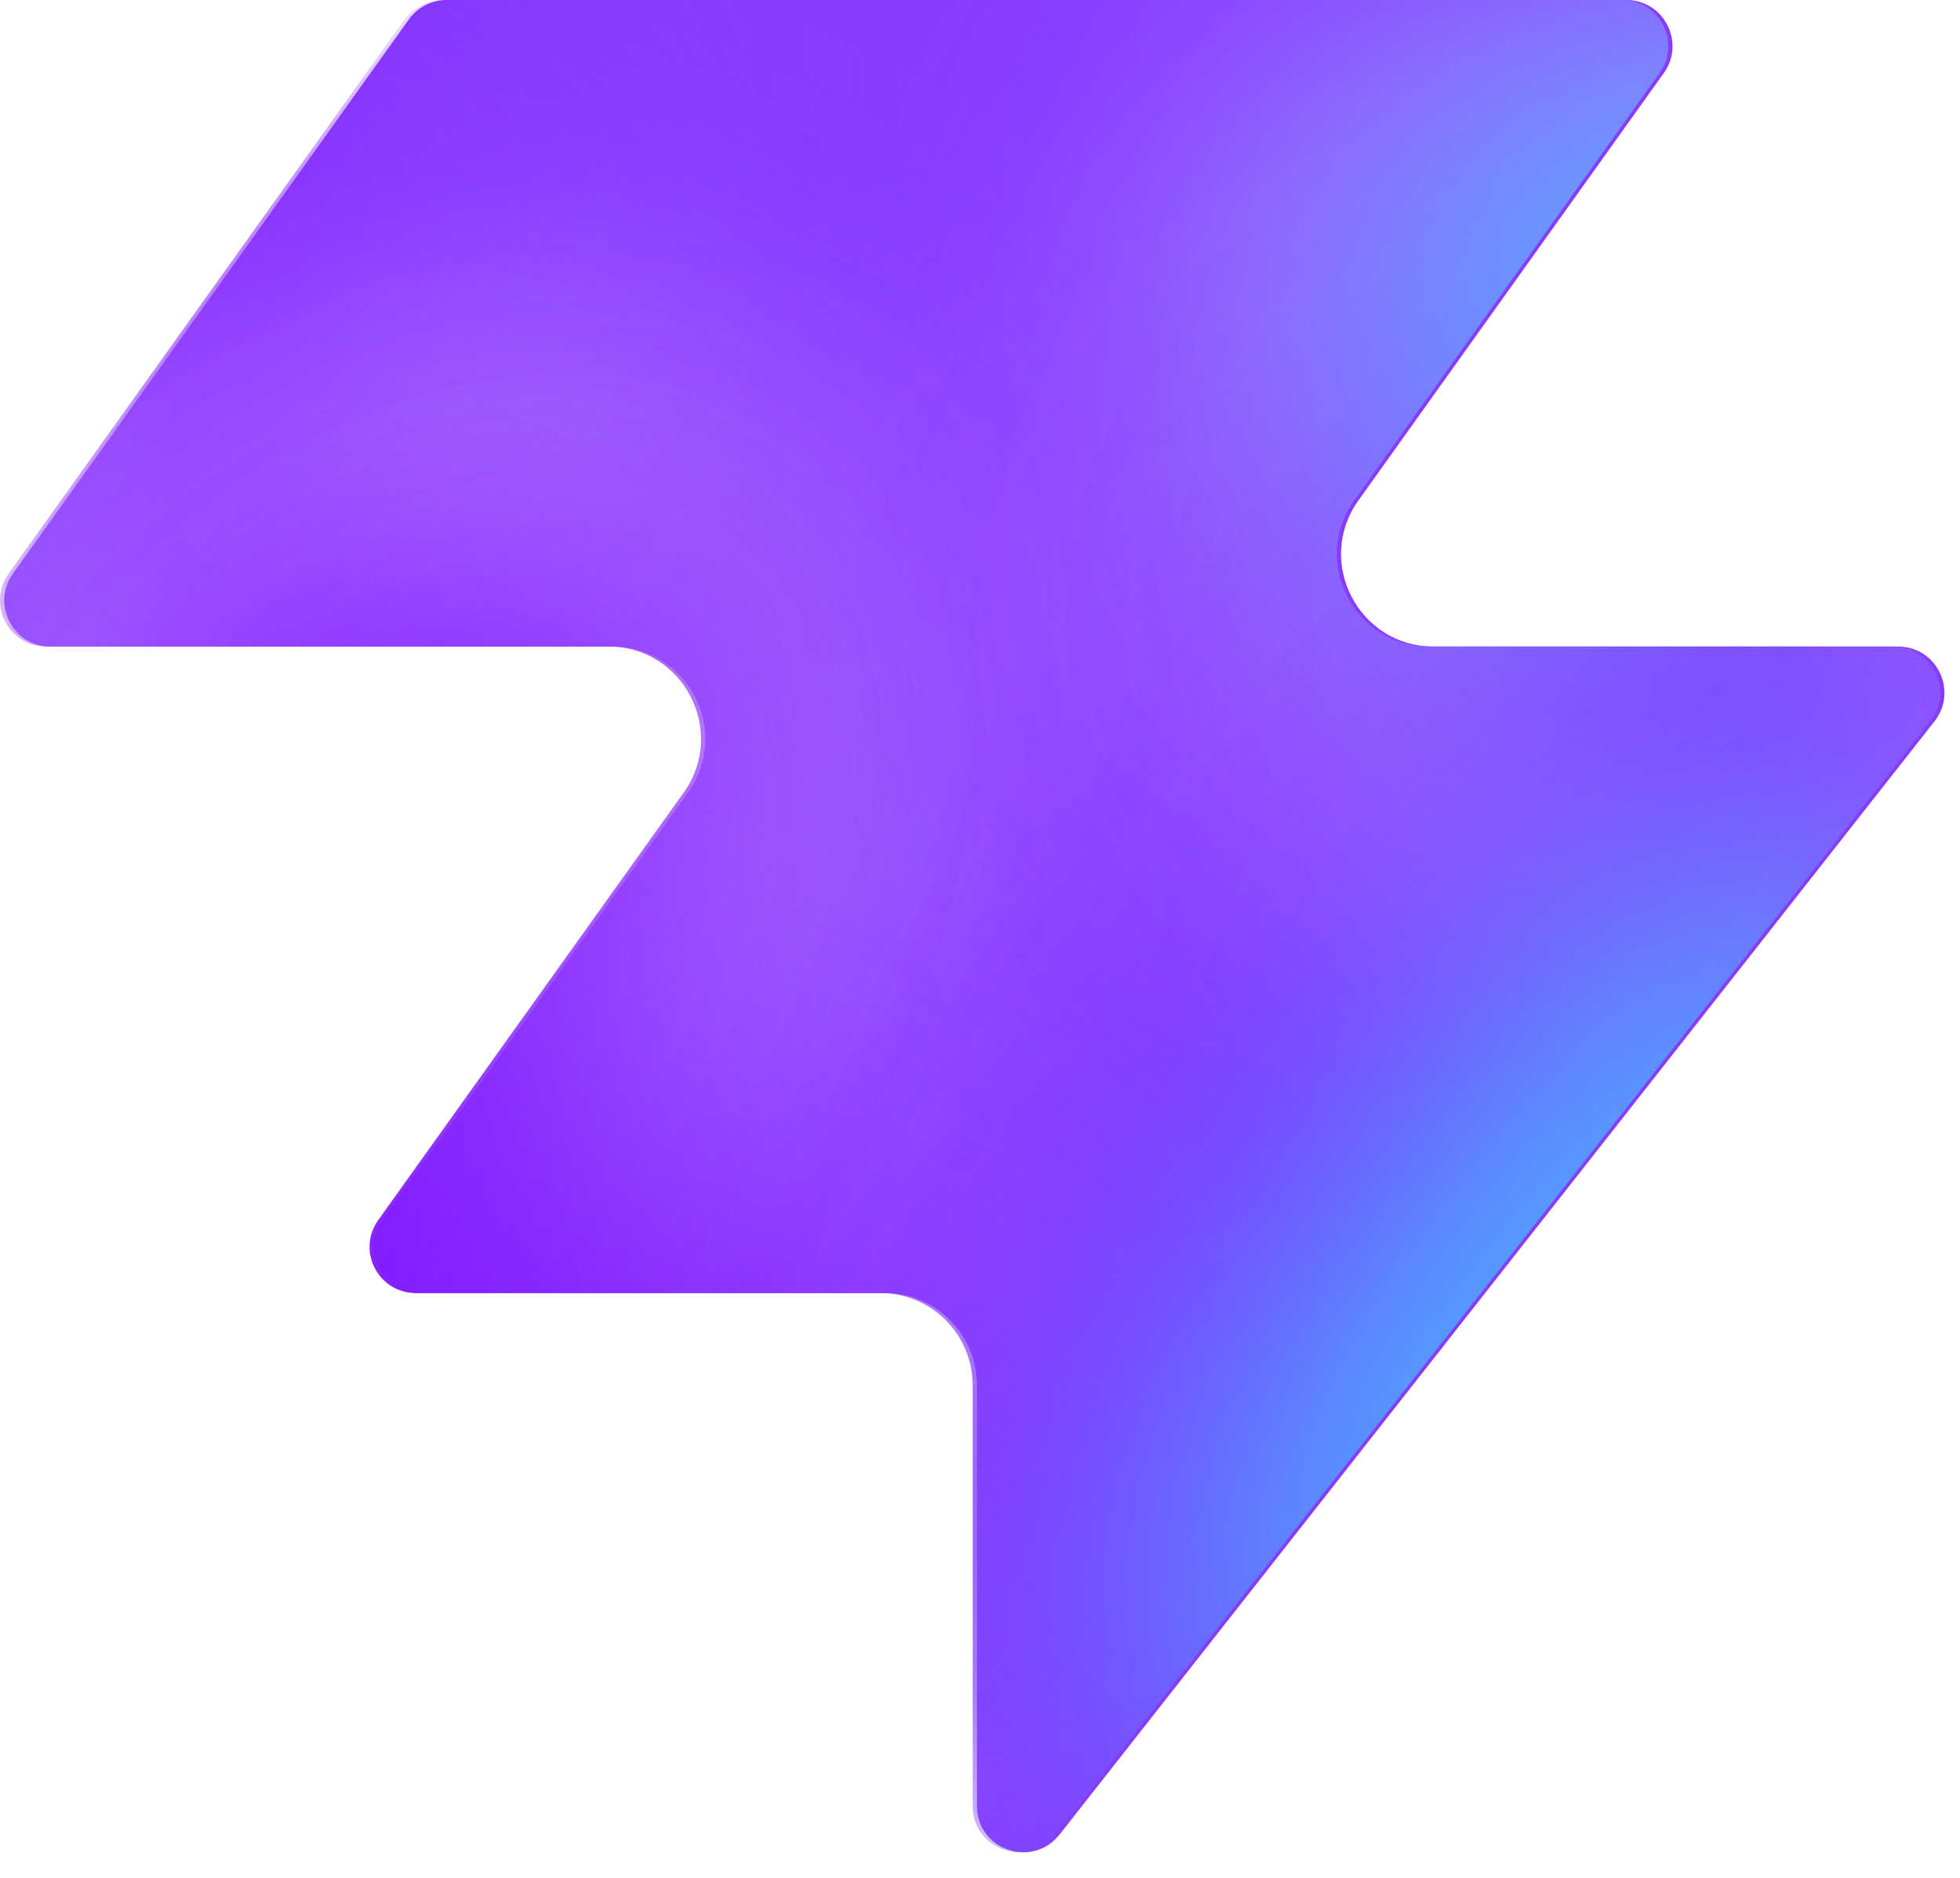
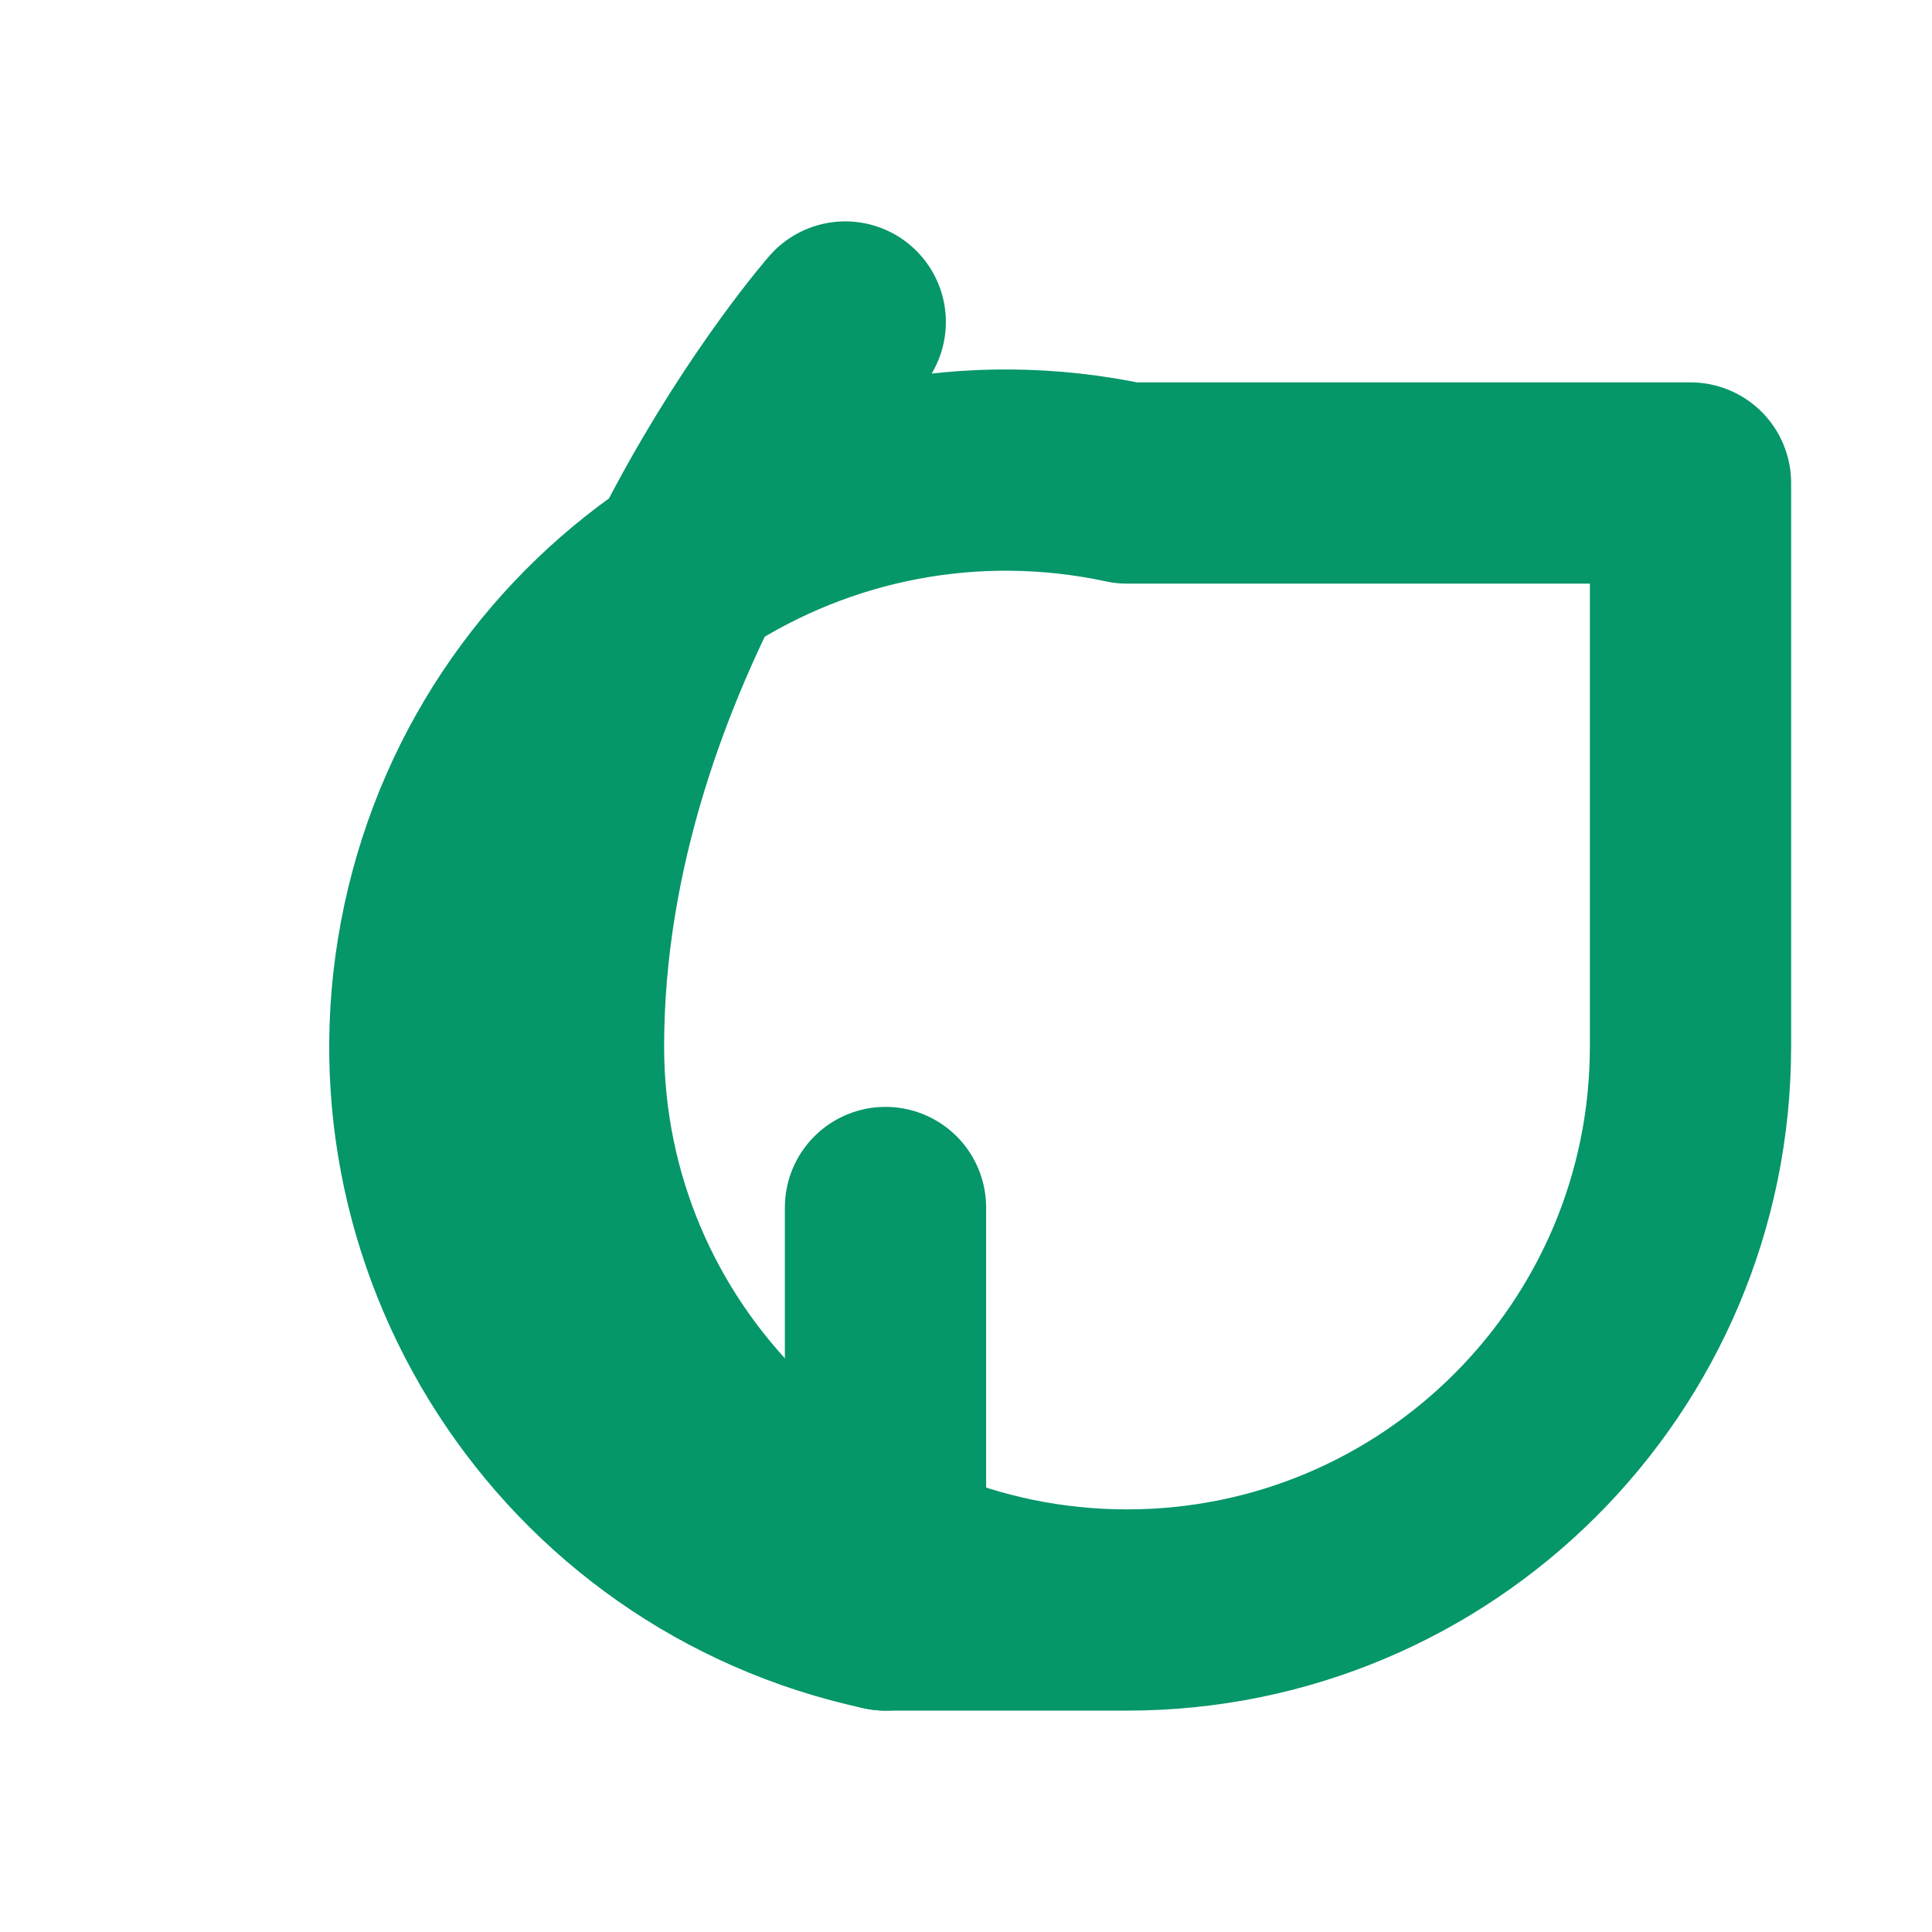
- <svg xmlns="http://www.w3.org/2000/svg" width="48" height="46" fill="none" viewBox="0 0 48 46">
-   <path fill="#863bff" d="M25.946 44.938c-.664.845-2.021.375-2.021-.698V33.937a2.26 2.26 0 0 0-2.262-2.262H10.287c-.92 0-1.456-1.04-.92-1.788l7.48-10.471c1.07-1.497 0-3.578-1.842-3.578H1.237c-.92 0-1.456-1.04-.92-1.788L10.013.474c.214-.297.556-.474.92-.474h28.894c.92 0 1.456 1.04.92 1.788l-7.48 10.471c-1.07 1.498 0 3.579 1.842 3.579h11.377c.943 0 1.473 1.088.89 1.83L25.947 44.94z" style="fill:#863bff;fill:color(display-p3 .525 .23 1);fill-opacity:1" />
-   <mask id="a" width="48" height="46" x="0" y="0" maskUnits="userSpaceOnUse" style="mask-type:alpha">
-     <path fill="#000" d="M25.842 44.938c-.664.844-2.021.375-2.021-.698V33.937a2.26 2.26 0 0 0-2.262-2.262H10.183c-.92 0-1.456-1.04-.92-1.788l7.48-10.471c1.07-1.498 0-3.579-1.842-3.579H1.133c-.92 0-1.456-1.04-.92-1.787L9.91.473c.214-.297.556-.474.92-.474h28.894c.92 0 1.456 1.04.92 1.788l-7.48 10.471c-1.07 1.498 0 3.578 1.842 3.578h11.377c.943 0 1.473 1.088.89 1.832L25.843 44.94z" style="fill:#000;fill-opacity:1" />
-   </mask>
-   <g mask="url(#a)">
-     <g filter="url(#b)">
-       <ellipse cx="5.508" cy="14.704" fill="#ede6ff" rx="5.508" ry="14.704" style="fill:#ede6ff;fill:color(display-p3 .927 .903 1);fill-opacity:1" transform="matrix(.00324 1 1 -.00324 -4.47 31.516)" />
-     </g>
-     <g filter="url(#c)">
-       <ellipse cx="10.399" cy="29.851" fill="#ede6ff" rx="10.399" ry="29.851" style="fill:#ede6ff;fill:color(display-p3 .927 .903 1);fill-opacity:1" transform="matrix(.00324 1 1 -.00324 -39.328 7.883)" />
-     </g>
-     <g filter="url(#d)">
-       <ellipse cx="5.508" cy="30.487" fill="#7e14ff" rx="5.508" ry="30.487" style="fill:#7e14ff;fill:color(display-p3 .492 .077 1);fill-opacity:1" transform="rotate(89.814 -25.913 -14.639)scale(1 -1)" />
-     </g>
-     <g filter="url(#e)">
-       <ellipse cx="5.508" cy="30.599" fill="#7e14ff" rx="5.508" ry="30.599" style="fill:#7e14ff;fill:color(display-p3 .492 .077 1);fill-opacity:1" transform="rotate(89.814 -32.644 -3.334)scale(1 -1)" />
-     </g>
-     <g filter="url(#f)">
-       <ellipse cx="5.508" cy="30.599" fill="#7e14ff" rx="5.508" ry="30.599" style="fill:#7e14ff;fill:color(display-p3 .492 .077 1);fill-opacity:1" transform="matrix(.00324 1 1 -.00324 -34.34 30.47)" />
-     </g>
-     <g filter="url(#g)">
-       <ellipse cx="14.072" cy="22.078" fill="#ede6ff" rx="14.072" ry="22.078" style="fill:#ede6ff;fill:color(display-p3 .927 .903 1);fill-opacity:1" transform="rotate(93.35 24.506 48.493)scale(-1 1)" />
-     </g>
-     <g filter="url(#h)">
-       <ellipse cx="3.47" cy="21.501" fill="#7e14ff" rx="3.47" ry="21.501" style="fill:#7e14ff;fill:color(display-p3 .492 .077 1);fill-opacity:1" transform="rotate(89.009 28.708 47.59)scale(-1 1)" />
-     </g>
-     <g filter="url(#i)">
-       <ellipse cx="3.47" cy="21.501" fill="#7e14ff" rx="3.47" ry="21.501" style="fill:#7e14ff;fill:color(display-p3 .492 .077 1);fill-opacity:1" transform="rotate(89.009 28.708 47.59)scale(-1 1)" />
-     </g>
-     <g filter="url(#j)">
-       <ellipse cx=".387" cy="8.972" fill="#7e14ff" rx="4.407" ry="29.108" style="fill:#7e14ff;fill:color(display-p3 .492 .077 1);fill-opacity:1" transform="rotate(39.51 .387 8.972)" />
-     </g>
-     <g filter="url(#k)">
-       <ellipse cx="47.523" cy="-6.092" fill="#7e14ff" rx="4.407" ry="29.108" style="fill:#7e14ff;fill:color(display-p3 .492 .077 1);fill-opacity:1" transform="rotate(37.892 47.523 -6.092)" />
-     </g>
-     <g filter="url(#l)">
-       <ellipse cx="41.412" cy="6.333" fill="#47bfff" rx="5.971" ry="9.665" style="fill:#47bfff;fill:color(display-p3 .28 .748 1);fill-opacity:1" transform="rotate(37.892 41.412 6.333)" />
-     </g>
-     <g filter="url(#m)">
-       <ellipse cx="-1.879" cy="38.332" fill="#7e14ff" rx="4.407" ry="29.108" style="fill:#7e14ff;fill:color(display-p3 .492 .077 1);fill-opacity:1" transform="rotate(37.892 -1.88 38.332)" />
-     </g>
-     <g filter="url(#n)">
-       <ellipse cx="-1.879" cy="38.332" fill="#7e14ff" rx="4.407" ry="29.108" style="fill:#7e14ff;fill:color(display-p3 .492 .077 1);fill-opacity:1" transform="rotate(37.892 -1.88 38.332)" />
-     </g>
-     <g filter="url(#o)">
-       <ellipse cx="35.651" cy="29.907" fill="#7e14ff" rx="4.407" ry="29.108" style="fill:#7e14ff;fill:color(display-p3 .492 .077 1);fill-opacity:1" transform="rotate(37.892 35.651 29.907)" />
-     </g>
-     <g filter="url(#p)">
-       <ellipse cx="38.418" cy="32.4" fill="#47bfff" rx="5.971" ry="15.297" style="fill:#47bfff;fill:color(display-p3 .28 .748 1);fill-opacity:1" transform="rotate(37.892 38.418 32.4)" />
-     </g>
-   </g>
-   <defs>
-     <filter id="b" width="60.045" height="41.654" x="-19.77" y="16.149" color-interpolation-filters="sRGB" filterUnits="userSpaceOnUse">
-       <feFlood flood-opacity="0" result="BackgroundImageFix" />
-       <feBlend in="SourceGraphic" in2="BackgroundImageFix" result="shape" />
-       <feGaussianBlur result="effect1_foregroundBlur_2002_17158" stdDeviation="7.659" />
-     </filter>
-     <filter id="c" width="90.34" height="51.437" x="-54.613" y="-7.533" color-interpolation-filters="sRGB" filterUnits="userSpaceOnUse">
-       <feFlood flood-opacity="0" result="BackgroundImageFix" />
-       <feBlend in="SourceGraphic" in2="BackgroundImageFix" result="shape" />
-       <feGaussianBlur result="effect1_foregroundBlur_2002_17158" stdDeviation="7.659" />
-     </filter>
-     <filter id="d" width="79.355" height="29.4" x="-49.64" y="2.03" color-interpolation-filters="sRGB" filterUnits="userSpaceOnUse">
-       <feFlood flood-opacity="0" result="BackgroundImageFix" />
-       <feBlend in="SourceGraphic" in2="BackgroundImageFix" result="shape" />
-       <feGaussianBlur result="effect1_foregroundBlur_2002_17158" stdDeviation="4.596" />
-     </filter>
-     <filter id="e" width="79.579" height="29.4" x="-45.045" y="20.029" color-interpolation-filters="sRGB" filterUnits="userSpaceOnUse">
-       <feFlood flood-opacity="0" result="BackgroundImageFix" />
-       <feBlend in="SourceGraphic" in2="BackgroundImageFix" result="shape" />
-       <feGaussianBlur result="effect1_foregroundBlur_2002_17158" stdDeviation="4.596" />
-     </filter>
-     <filter id="f" width="79.579" height="29.4" x="-43.513" y="21.178" color-interpolation-filters="sRGB" filterUnits="userSpaceOnUse">
-       <feFlood flood-opacity="0" result="BackgroundImageFix" />
-       <feBlend in="SourceGraphic" in2="BackgroundImageFix" result="shape" />
-       <feGaussianBlur result="effect1_foregroundBlur_2002_17158" stdDeviation="4.596" />
-     </filter>
-     <filter id="g" width="74.749" height="58.852" x="15.756" y="-17.901" color-interpolation-filters="sRGB" filterUnits="userSpaceOnUse">
-       <feFlood flood-opacity="0" result="BackgroundImageFix" />
-       <feBlend in="SourceGraphic" in2="BackgroundImageFix" result="shape" />
-       <feGaussianBlur result="effect1_foregroundBlur_2002_17158" stdDeviation="7.659" />
-     </filter>
-     <filter id="h" width="61.377" height="25.362" x="23.548" y="2.284" color-interpolation-filters="sRGB" filterUnits="userSpaceOnUse">
-       <feFlood flood-opacity="0" result="BackgroundImageFix" />
-       <feBlend in="SourceGraphic" in2="BackgroundImageFix" result="shape" />
-       <feGaussianBlur result="effect1_foregroundBlur_2002_17158" stdDeviation="4.596" />
-     </filter>
-     <filter id="i" width="61.377" height="25.362" x="23.548" y="2.284" color-interpolation-filters="sRGB" filterUnits="userSpaceOnUse">
-       <feFlood flood-opacity="0" result="BackgroundImageFix" />
-       <feBlend in="SourceGraphic" in2="BackgroundImageFix" result="shape" />
-       <feGaussianBlur result="effect1_foregroundBlur_2002_17158" stdDeviation="4.596" />
-     </filter>
-     <filter id="j" width="56.045" height="63.649" x="-27.636" y="-22.853" color-interpolation-filters="sRGB" filterUnits="userSpaceOnUse">
-       <feFlood flood-opacity="0" result="BackgroundImageFix" />
-       <feBlend in="SourceGraphic" in2="BackgroundImageFix" result="shape" />
-       <feGaussianBlur result="effect1_foregroundBlur_2002_17158" stdDeviation="4.596" />
-     </filter>
-     <filter id="k" width="54.814" height="64.646" x="20.116" y="-38.415" color-interpolation-filters="sRGB" filterUnits="userSpaceOnUse">
-       <feFlood flood-opacity="0" result="BackgroundImageFix" />
-       <feBlend in="SourceGraphic" in2="BackgroundImageFix" result="shape" />
-       <feGaussianBlur result="effect1_foregroundBlur_2002_17158" stdDeviation="4.596" />
-     </filter>
-     <filter id="l" width="33.541" height="35.313" x="24.641" y="-11.323" color-interpolation-filters="sRGB" filterUnits="userSpaceOnUse">
-       <feFlood flood-opacity="0" result="BackgroundImageFix" />
-       <feBlend in="SourceGraphic" in2="BackgroundImageFix" result="shape" />
-       <feGaussianBlur result="effect1_foregroundBlur_2002_17158" stdDeviation="4.596" />
-     </filter>
-     <filter id="m" width="54.814" height="64.646" x="-29.286" y="6.009" color-interpolation-filters="sRGB" filterUnits="userSpaceOnUse">
-       <feFlood flood-opacity="0" result="BackgroundImageFix" />
-       <feBlend in="SourceGraphic" in2="BackgroundImageFix" result="shape" />
-       <feGaussianBlur result="effect1_foregroundBlur_2002_17158" stdDeviation="4.596" />
-     </filter>
-     <filter id="n" width="54.814" height="64.646" x="-29.286" y="6.009" color-interpolation-filters="sRGB" filterUnits="userSpaceOnUse">
-       <feFlood flood-opacity="0" result="BackgroundImageFix" />
-       <feBlend in="SourceGraphic" in2="BackgroundImageFix" result="shape" />
-       <feGaussianBlur result="effect1_foregroundBlur_2002_17158" stdDeviation="4.596" />
-     </filter>
-     <filter id="o" width="54.814" height="64.646" x="8.244" y="-2.416" color-interpolation-filters="sRGB" filterUnits="userSpaceOnUse">
-       <feFlood flood-opacity="0" result="BackgroundImageFix" />
-       <feBlend in="SourceGraphic" in2="BackgroundImageFix" result="shape" />
-       <feGaussianBlur result="effect1_foregroundBlur_2002_17158" stdDeviation="4.596" />
-     </filter>
-     <filter id="p" width="39.409" height="43.623" x="18.713" y="10.588" color-interpolation-filters="sRGB" filterUnits="userSpaceOnUse">
-       <feFlood flood-opacity="0" result="BackgroundImageFix" />
-       <feBlend in="SourceGraphic" in2="BackgroundImageFix" result="shape" />
-       <feGaussianBlur result="effect1_foregroundBlur_2002_17158" stdDeviation="4.596" />
-     </filter>
-   </defs>
+ <svg xmlns="http://www.w3.org/2000/svg" viewBox="0 0 24 24" fill="none" stroke="#059669" stroke-width="2.5" stroke-linecap="round" stroke-linejoin="round">
+   <path d="M11 20A7 7 0 0 1 14 6h7v7a7 7 0 0 1-14 0c0-5 3.5-9 3.5-9s-3.5 4-3.5 9a7 7 0 0 0 7 7z" />
+   <path d="M11 20v-5" />
</svg>
